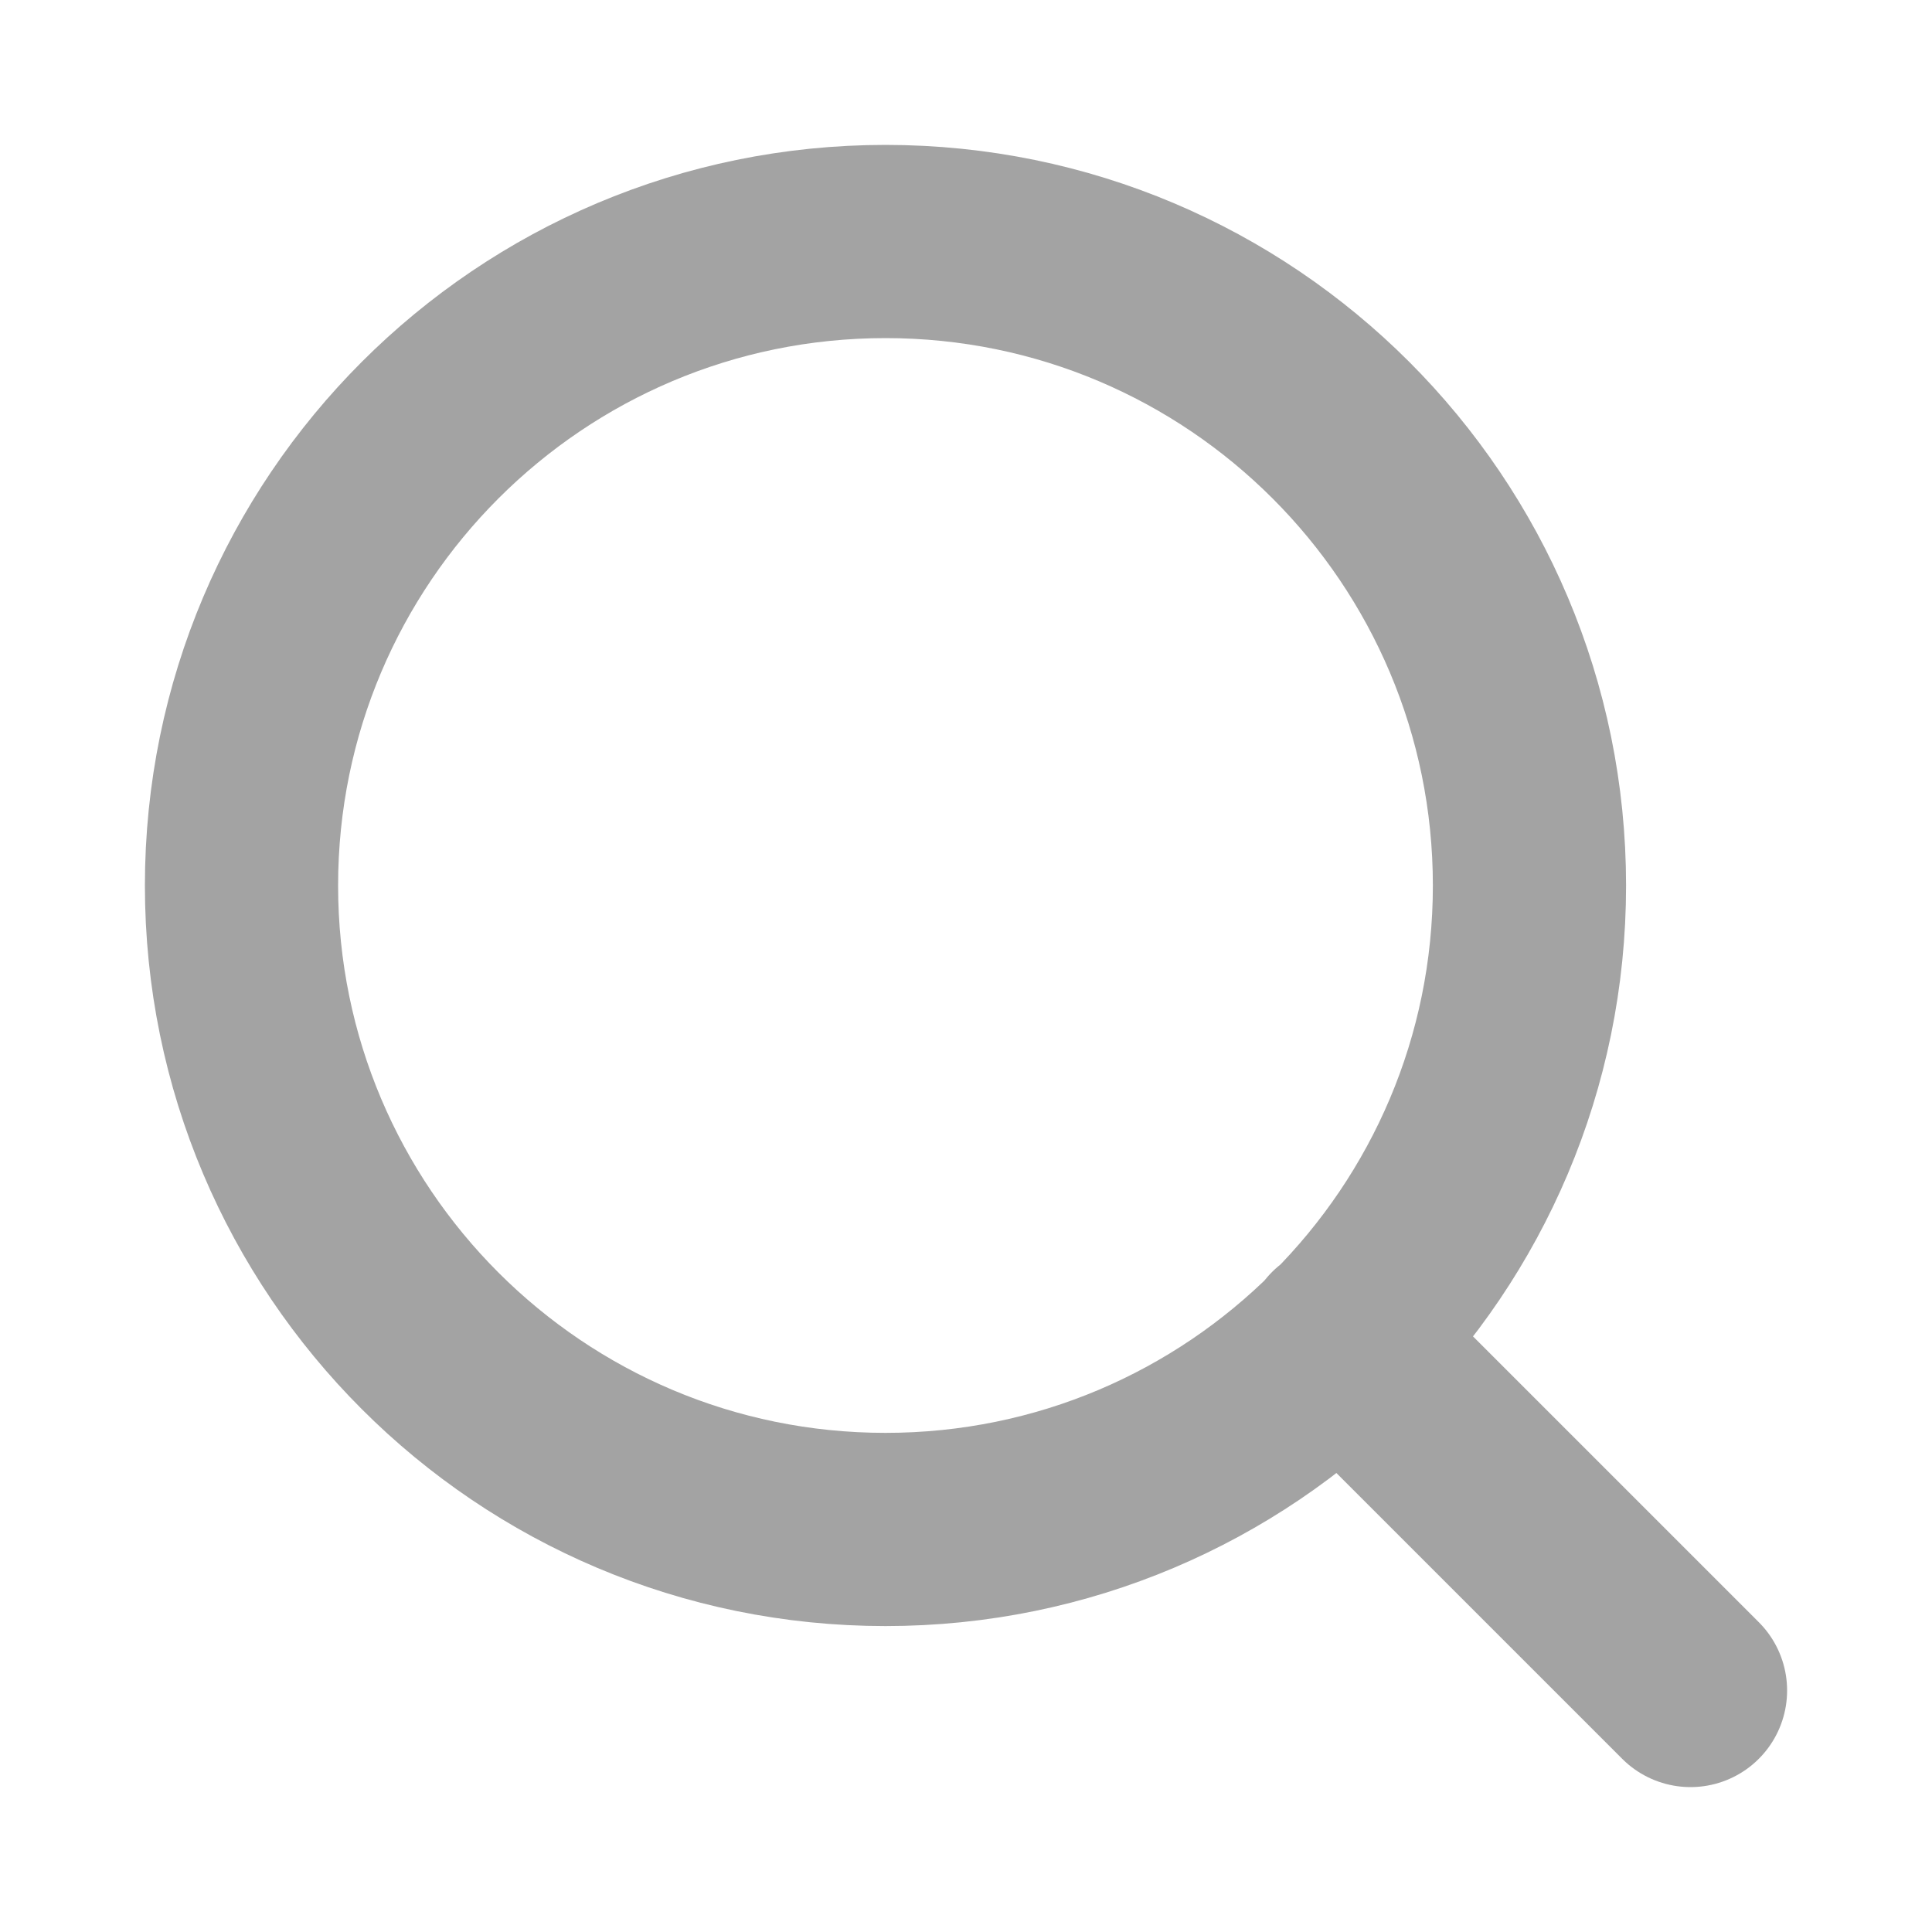
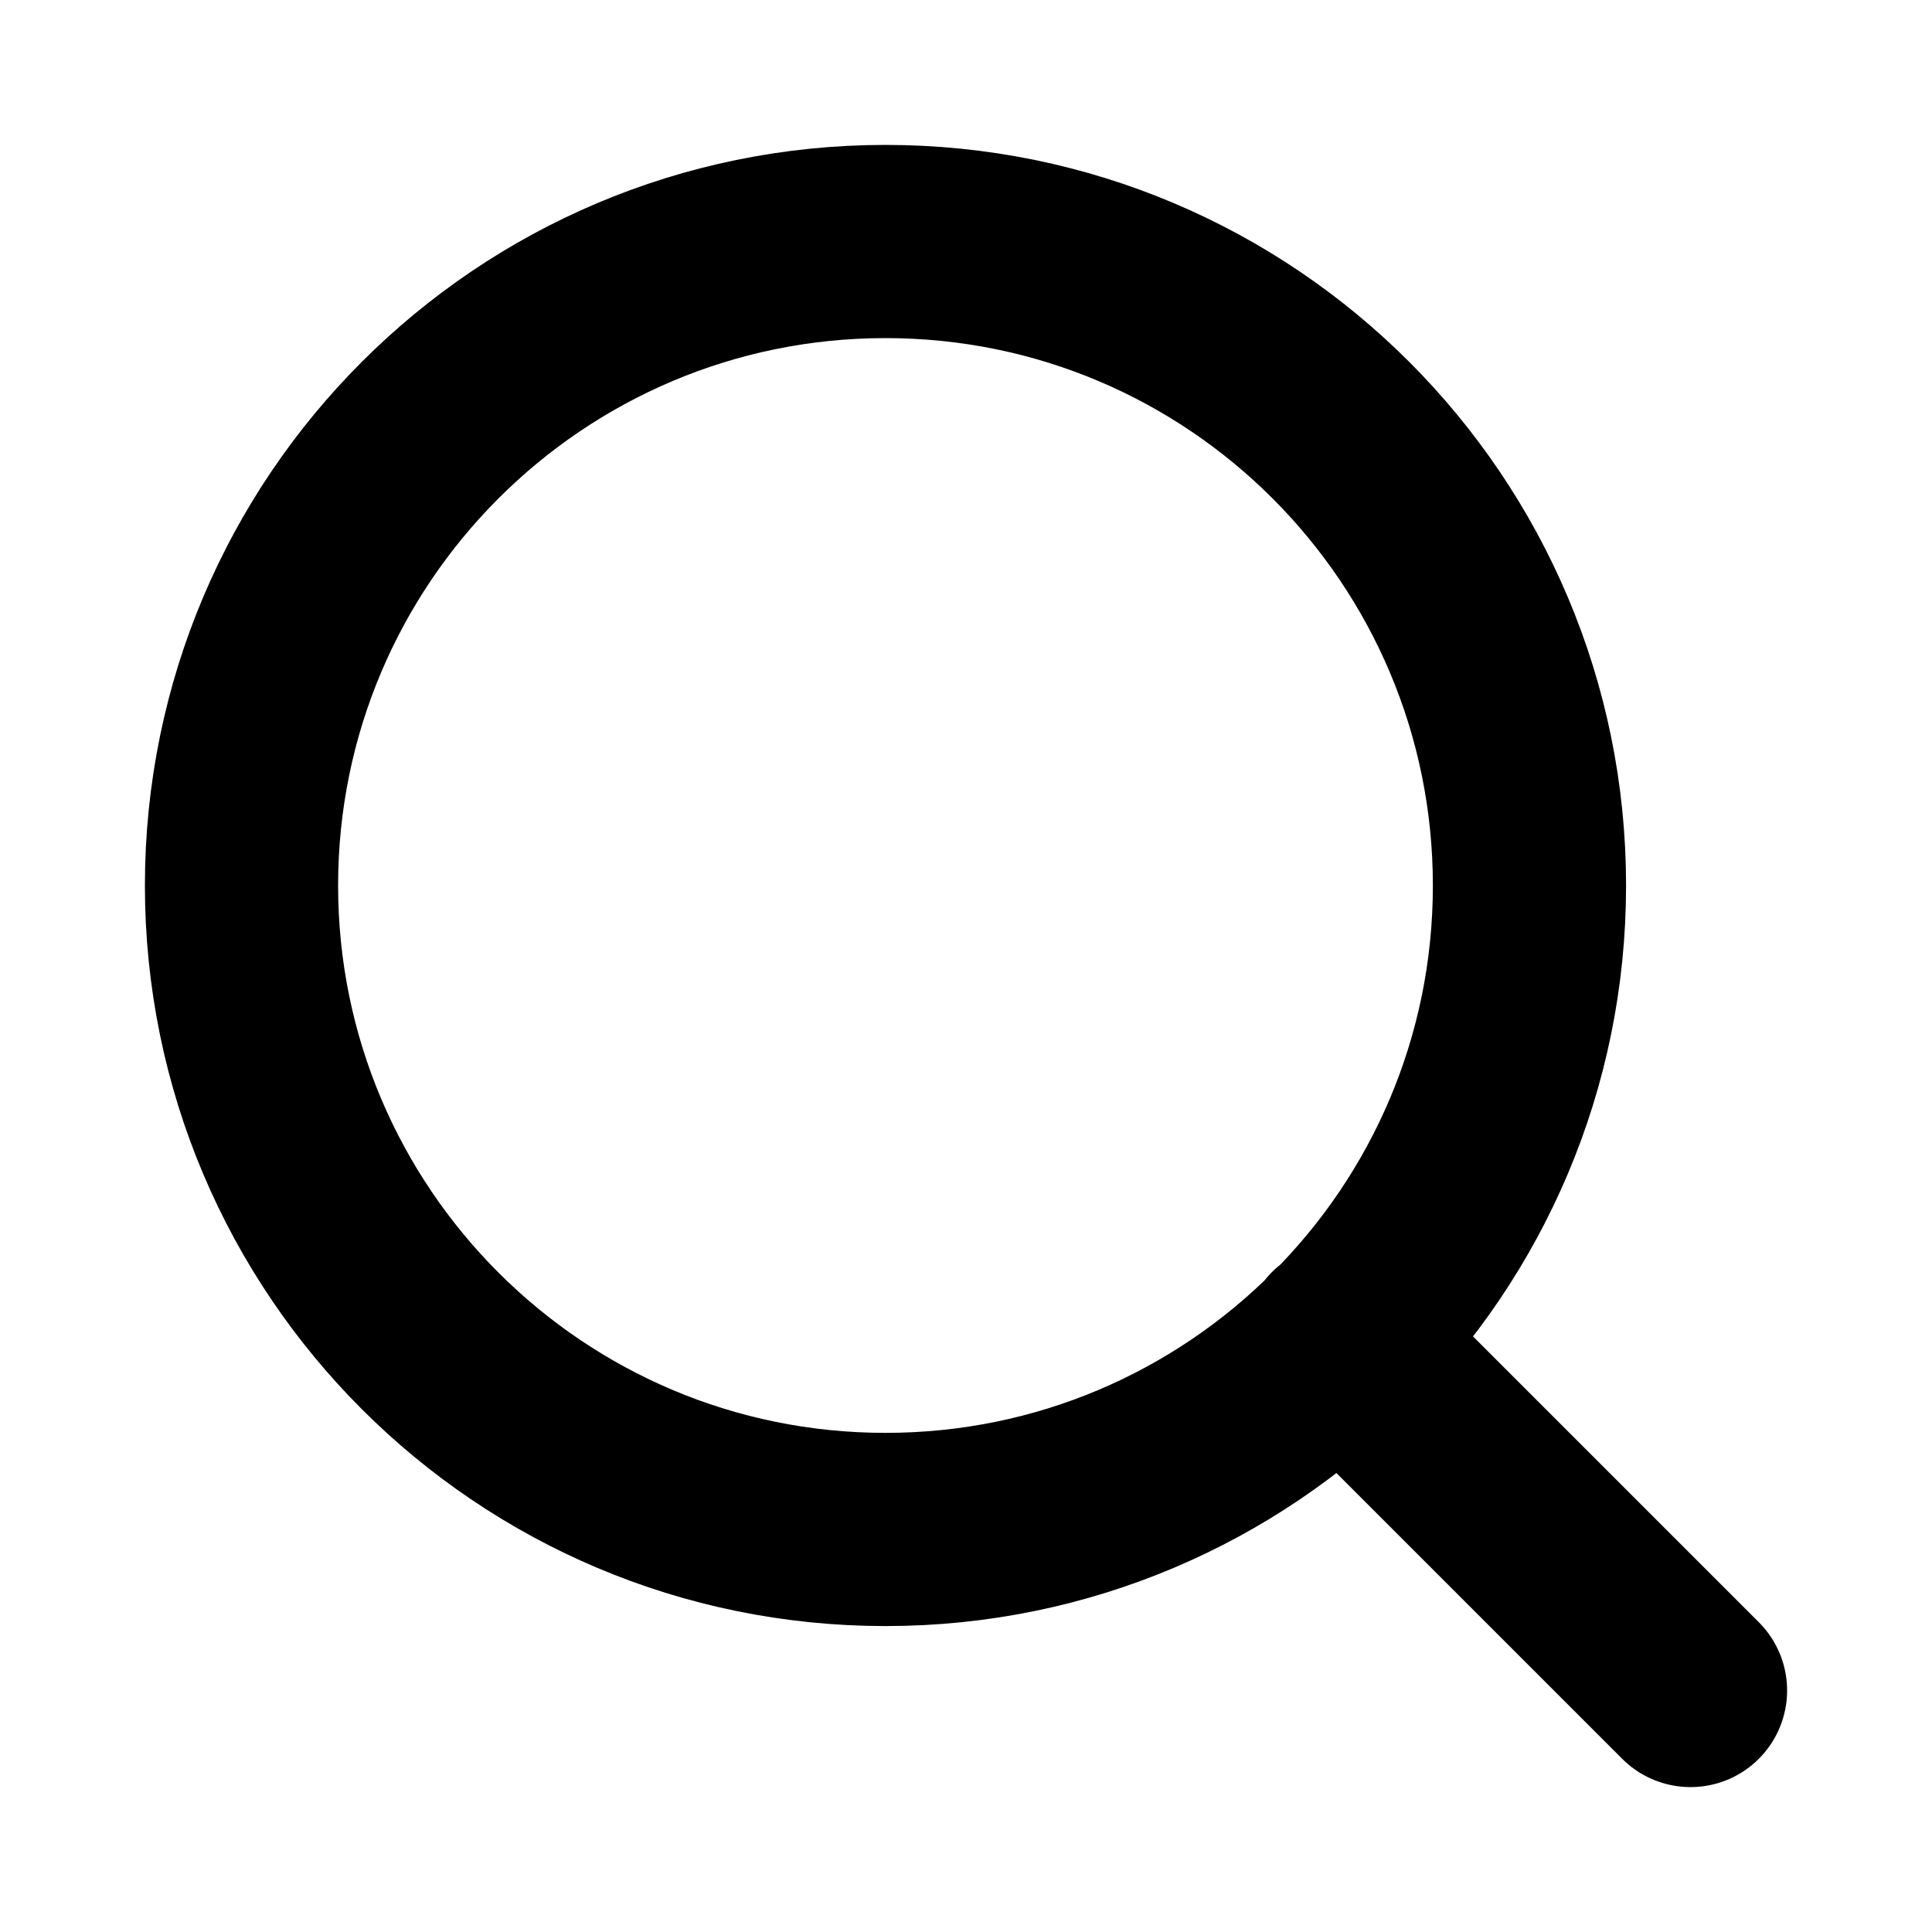
<svg xmlns="http://www.w3.org/2000/svg" width="20" height="20" viewBox="0 0 20 20" fill="none">
-   <path d="M17.5 17.5L13.875 13.875M15.833 9.167C15.833 12.849 12.849 15.833 9.167 15.833C5.485 15.833 2.5 12.849 2.5 9.167C2.5 5.485 5.485 2.5 9.167 2.5C12.849 2.5 15.833 5.485 15.833 9.167Z" stroke="black" stroke-opacity="0.36" stroke-width="2" stroke-linecap="round" stroke-linejoin="round" />
+   <path d="M17.5 17.5L13.875 13.875M15.833 9.167C15.833 12.849 12.849 15.833 9.167 15.833C5.485 15.833 2.5 12.849 2.5 9.167C2.5 5.485 5.485 2.5 9.167 2.5C12.849 2.5 15.833 5.485 15.833 9.167Z" stroke="black" stroke-opacity="1" stroke-width="2" stroke-linecap="round" stroke-linejoin="round" />
</svg>
